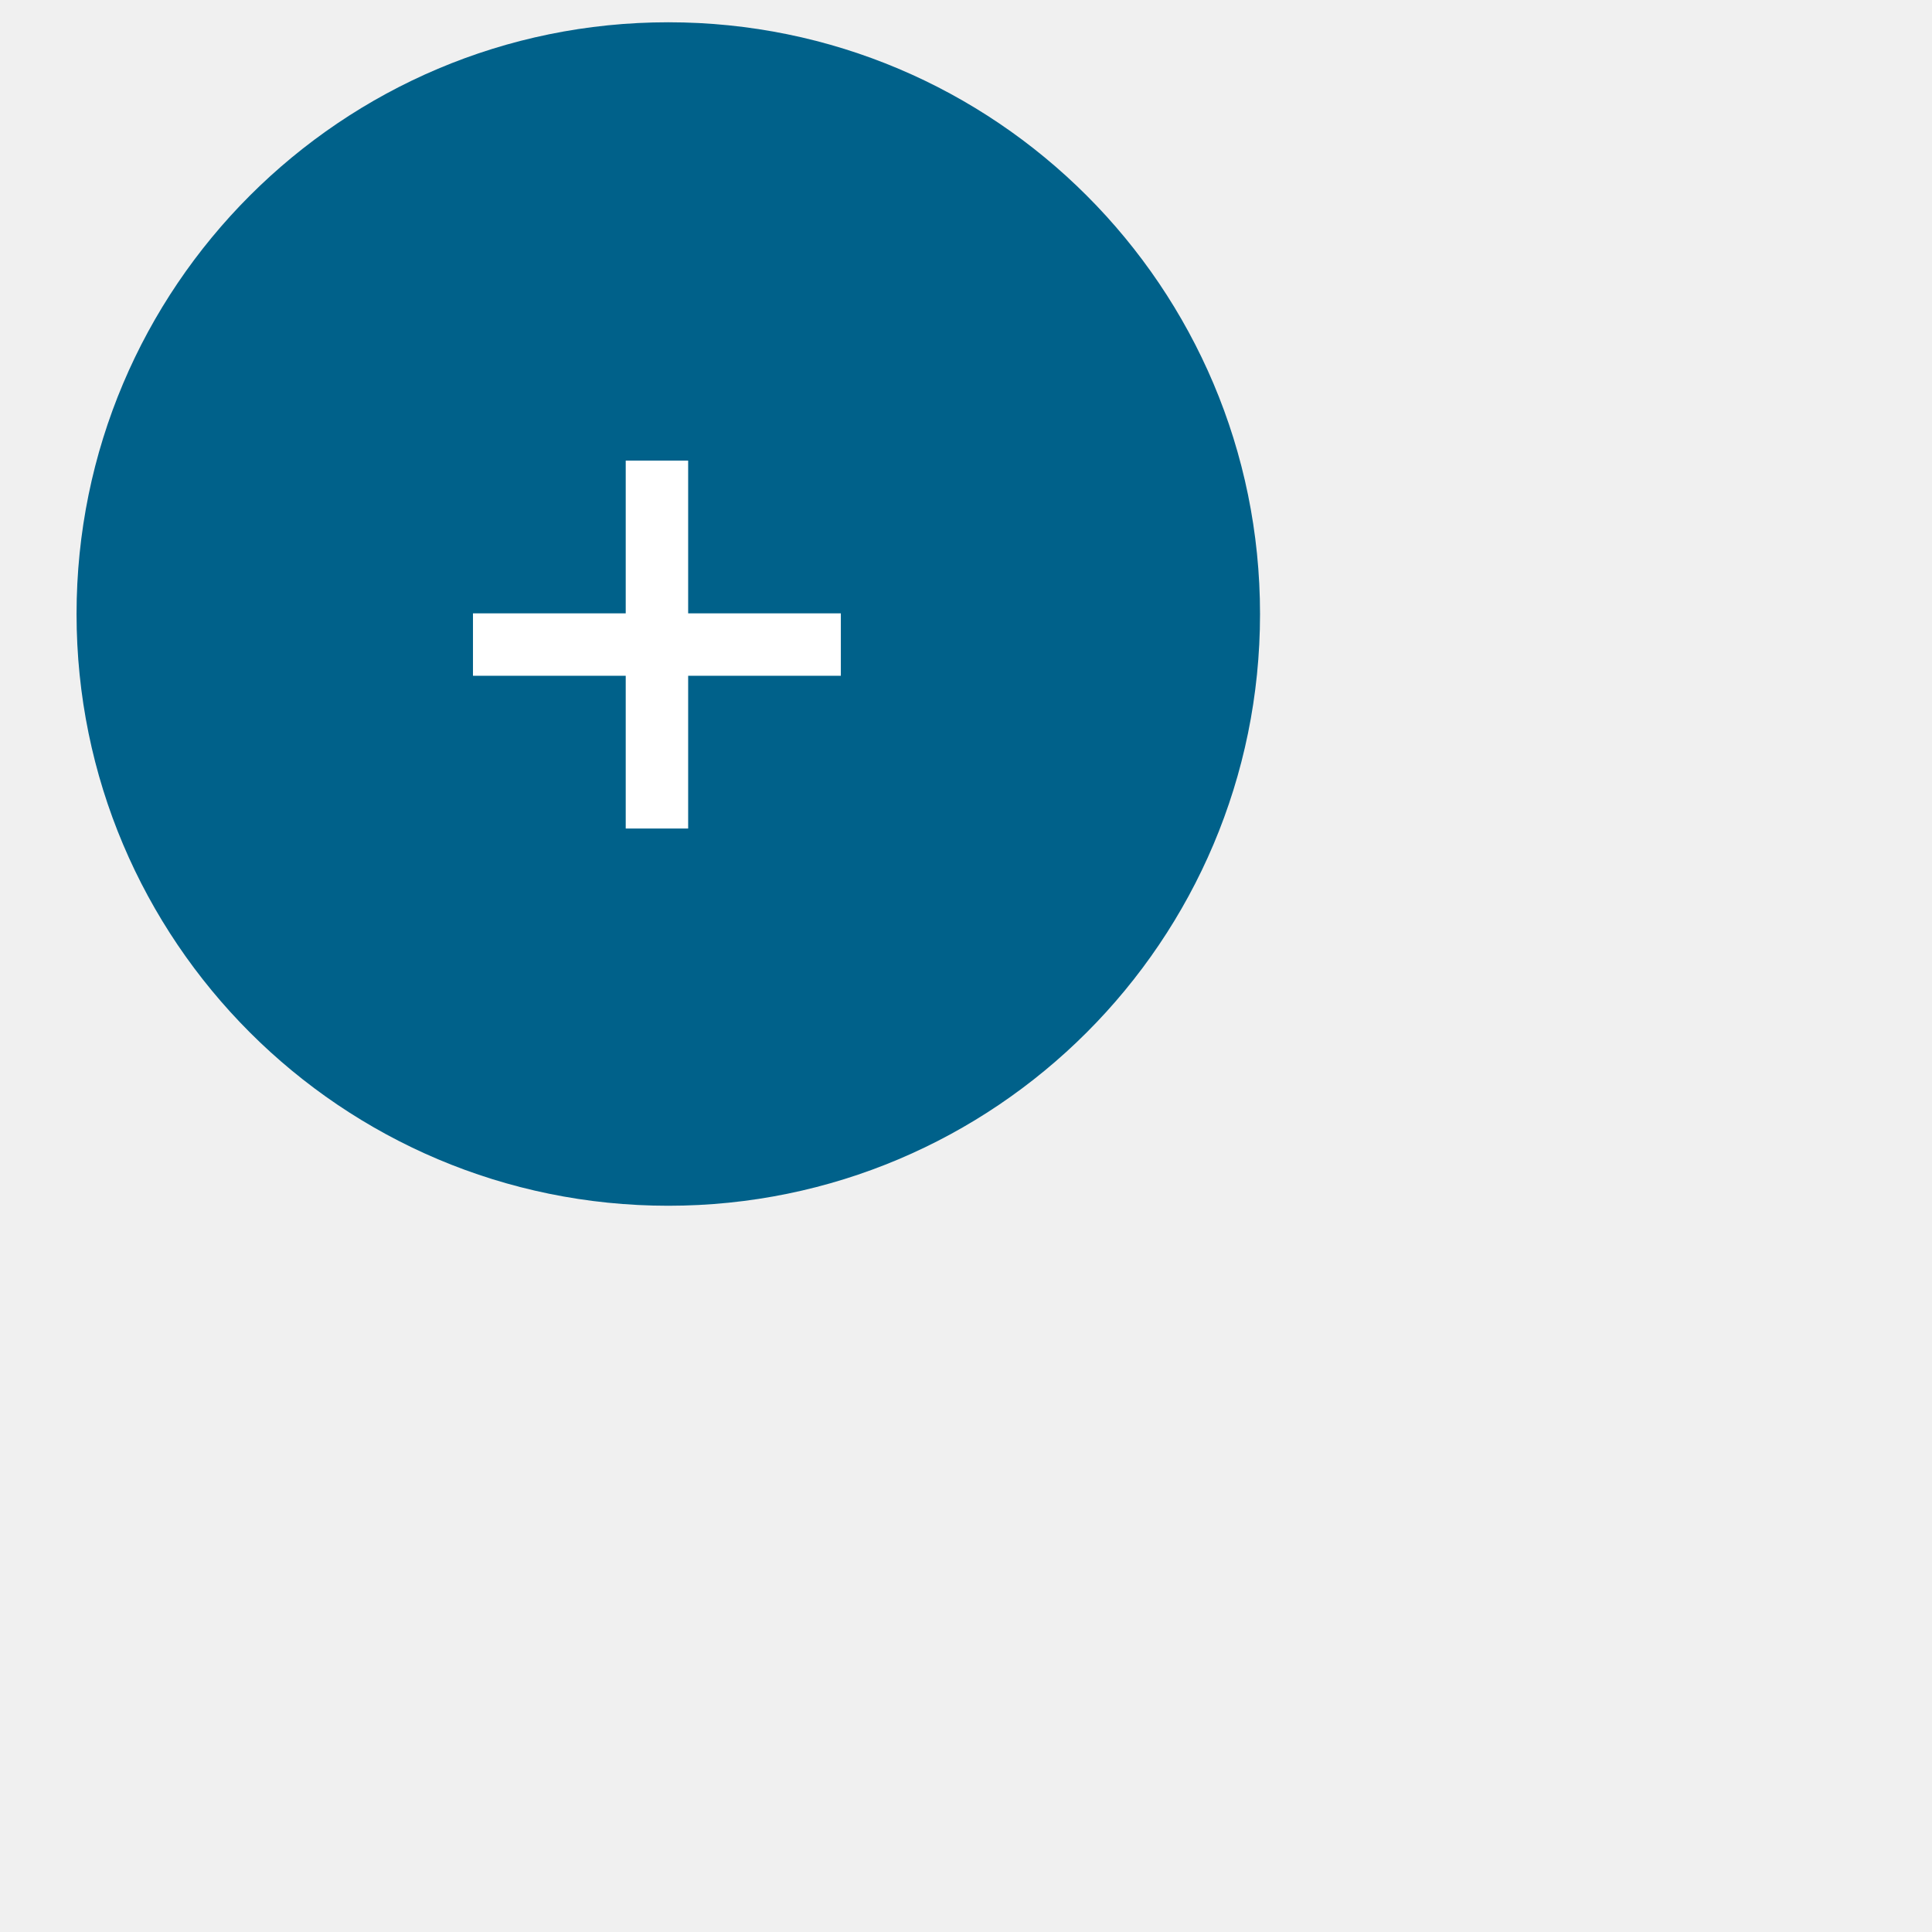
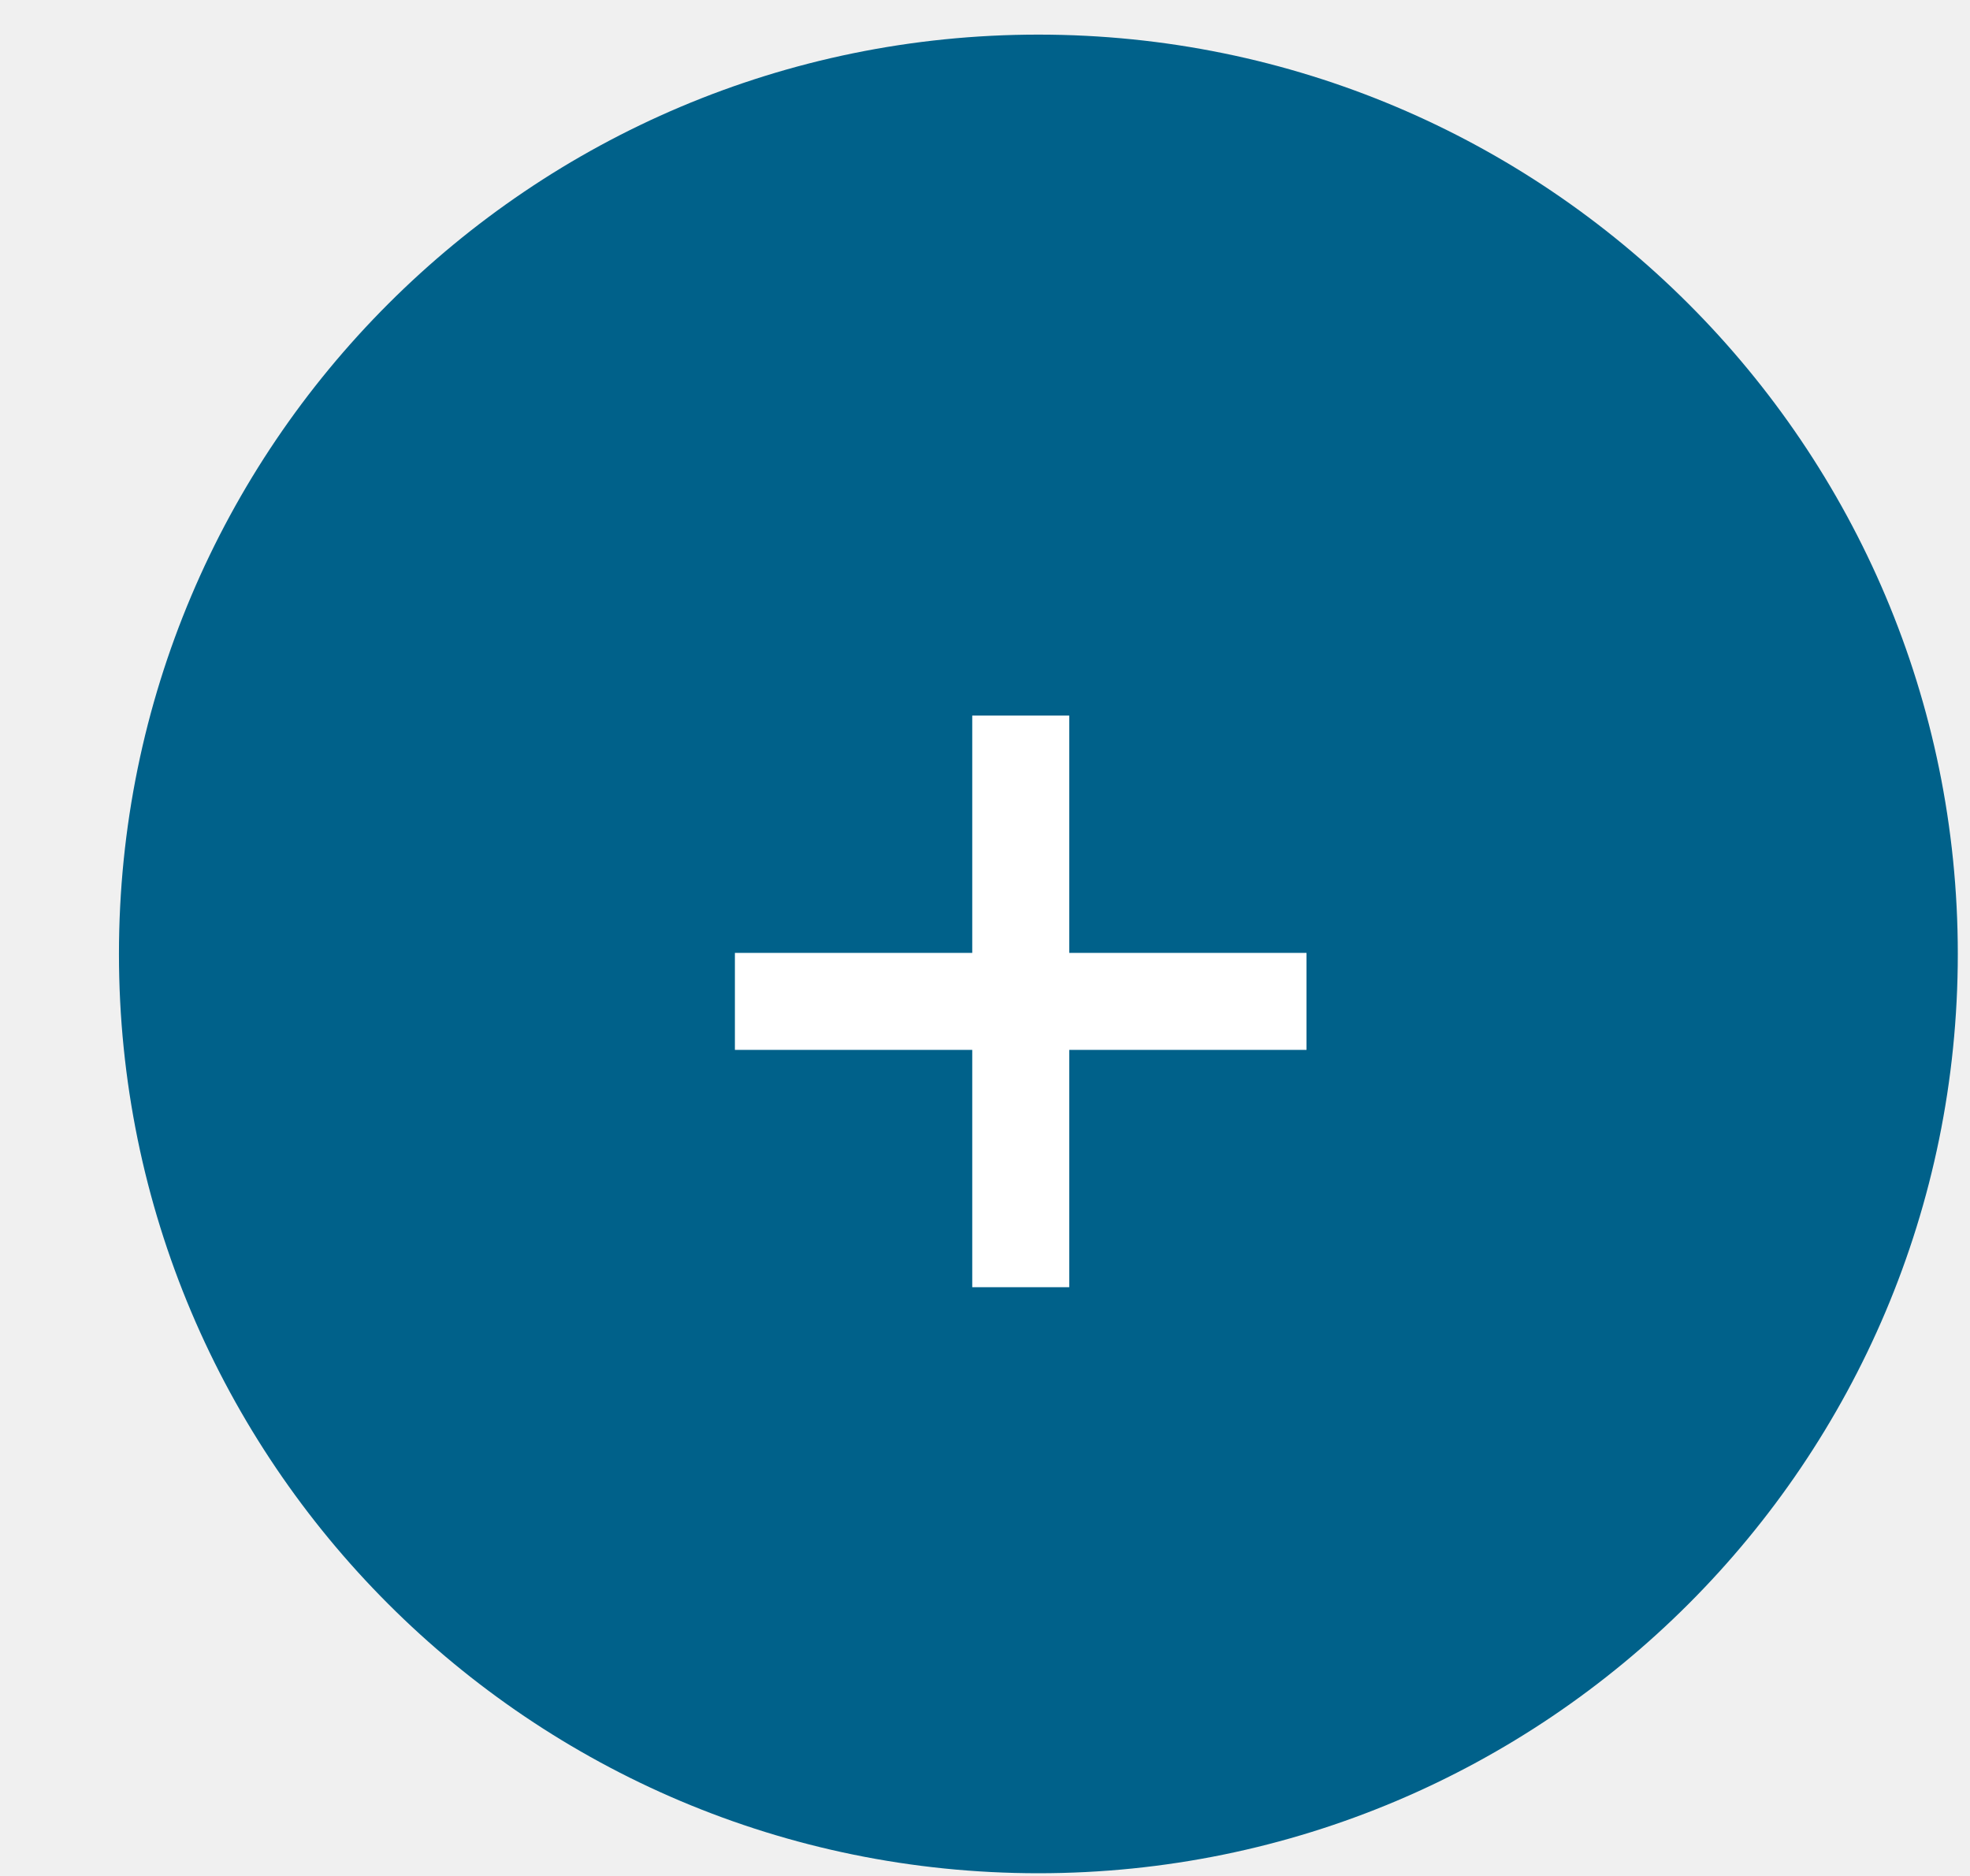
- <svg xmlns="http://www.w3.org/2000/svg" width="32" height="32" viewBox="0 0 32 32" fill="none">
+ <svg xmlns="http://www.w3.org/2000/svg" width="21" height="20" viewBox="0 0 21 20" fill="none">
  <circle cx="11.069" cy="10.17" r="9.801" fill="#00618A" />
  <path d="M10.364 13.723V7.629H11.398V13.723H10.364ZM7.834 11.193V10.159H13.927V11.193H7.834Z" fill="white" />
</svg>
